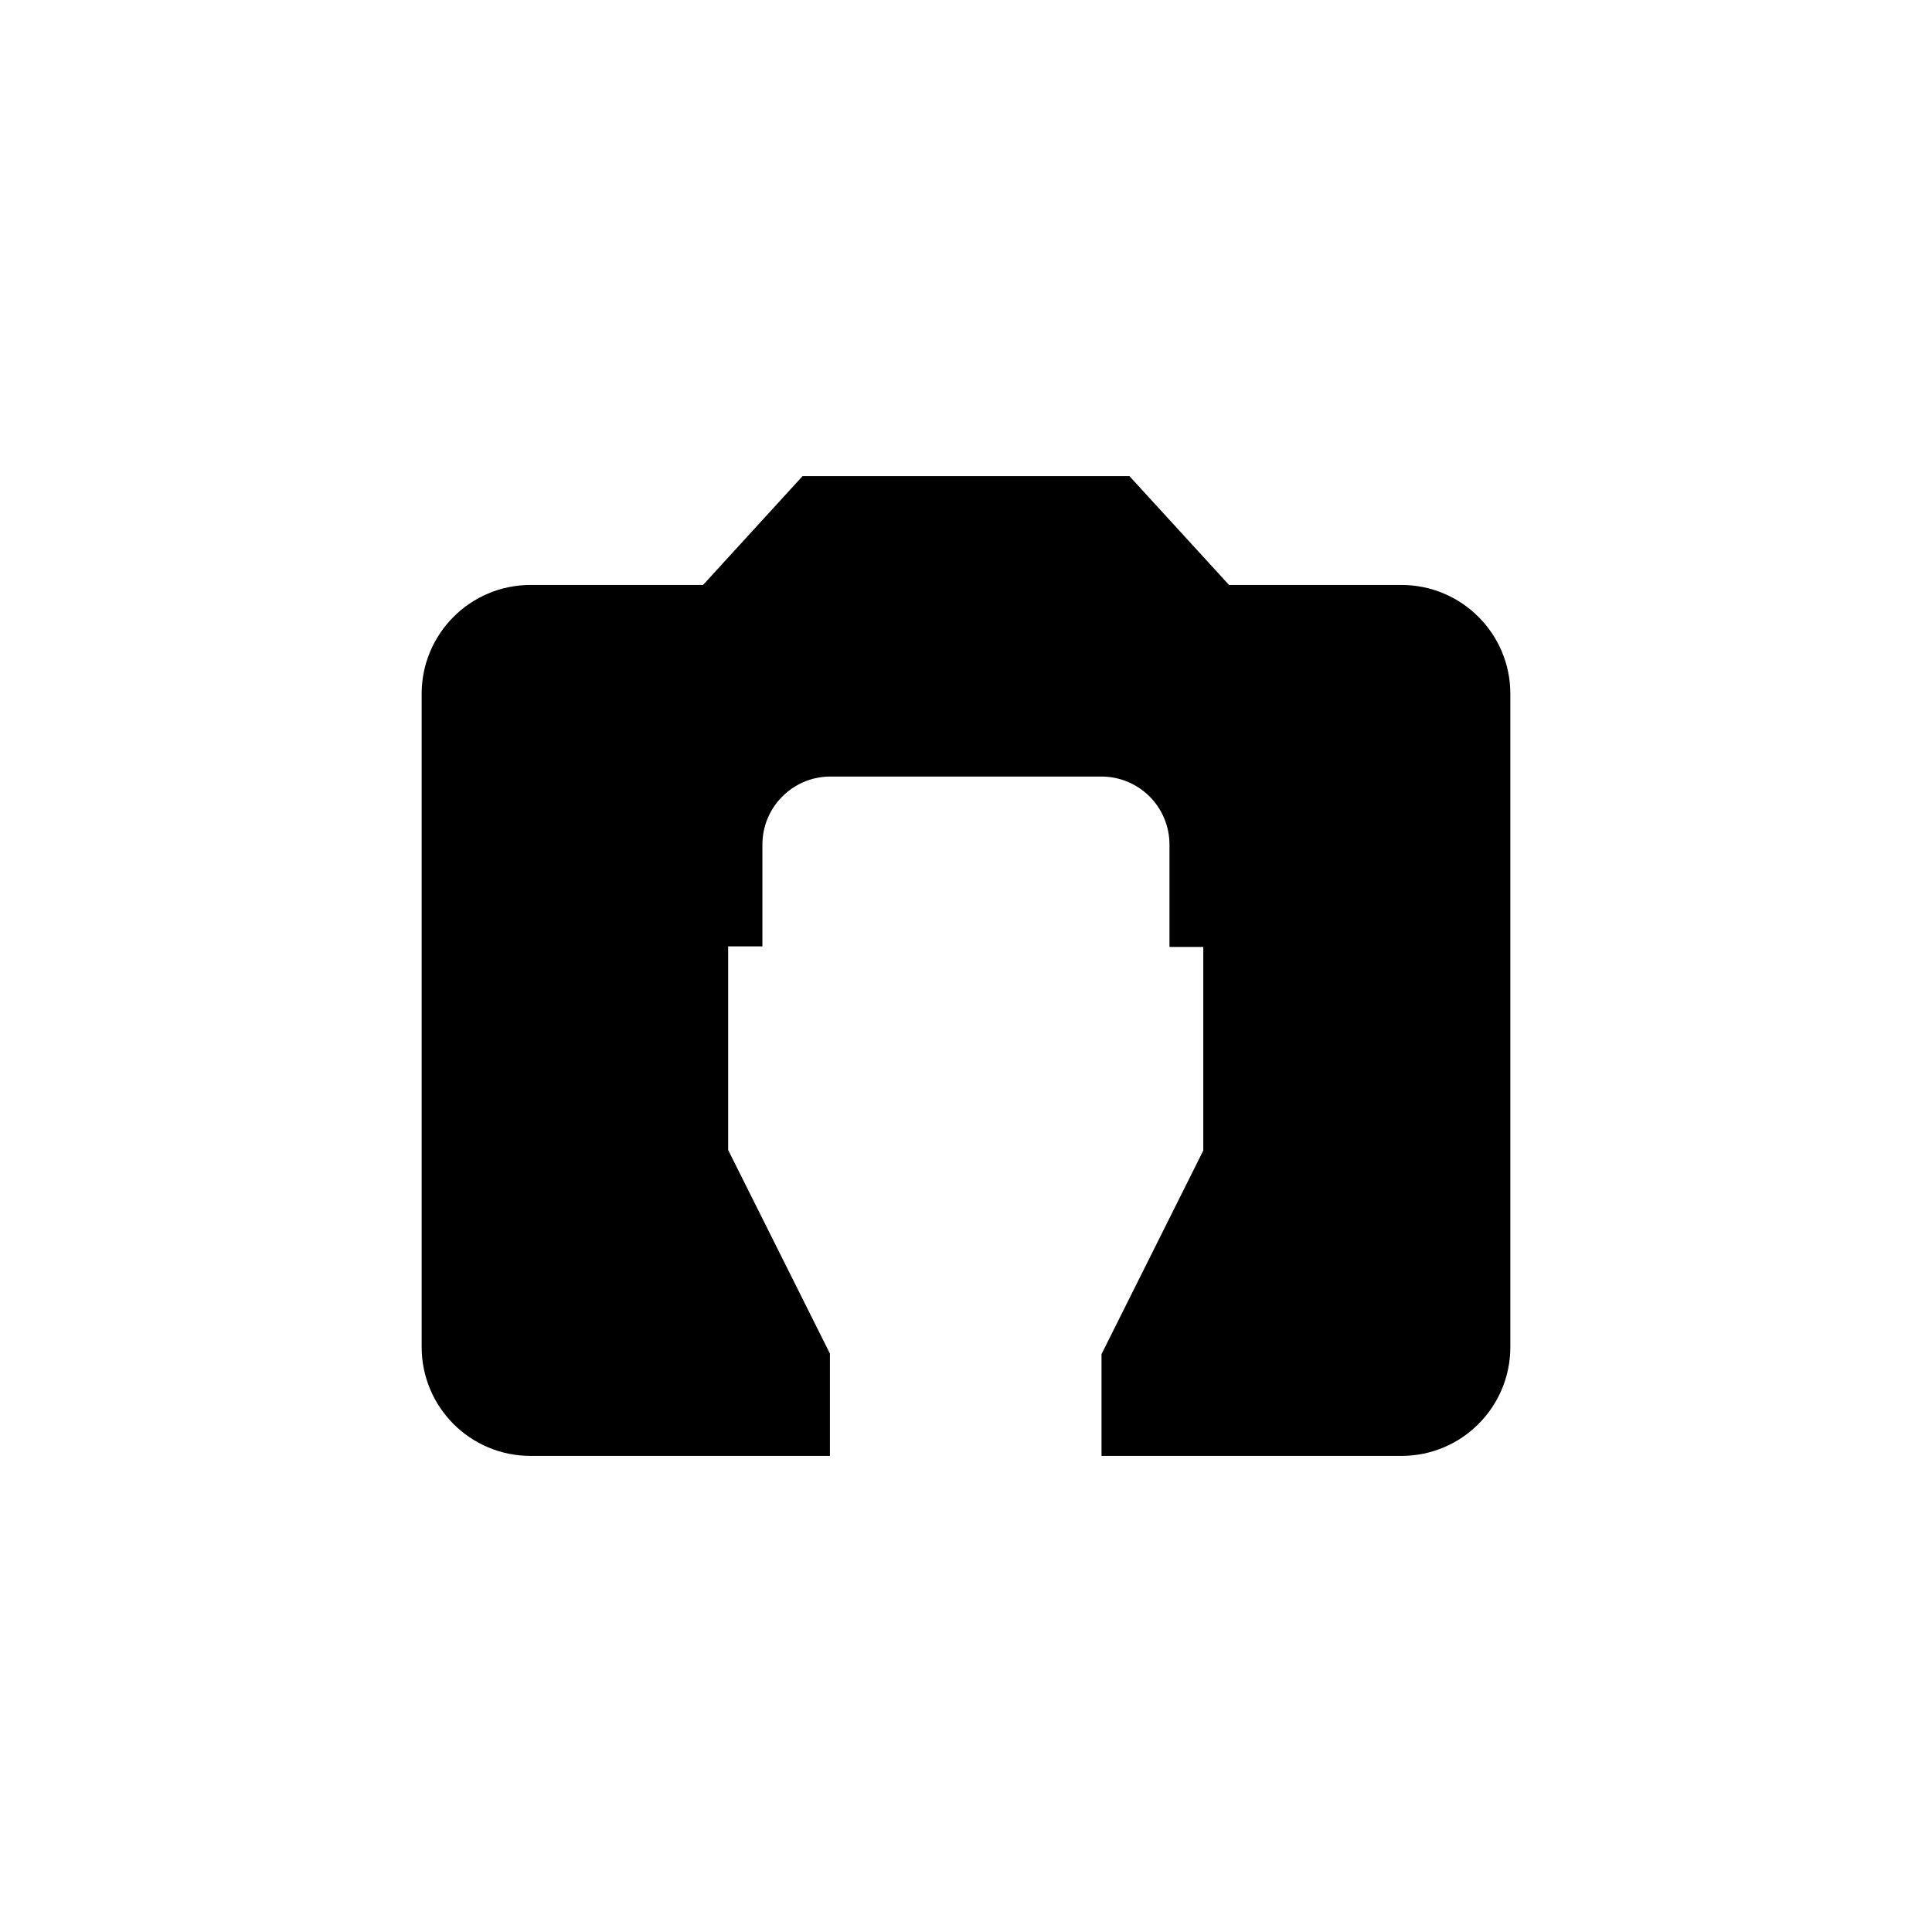
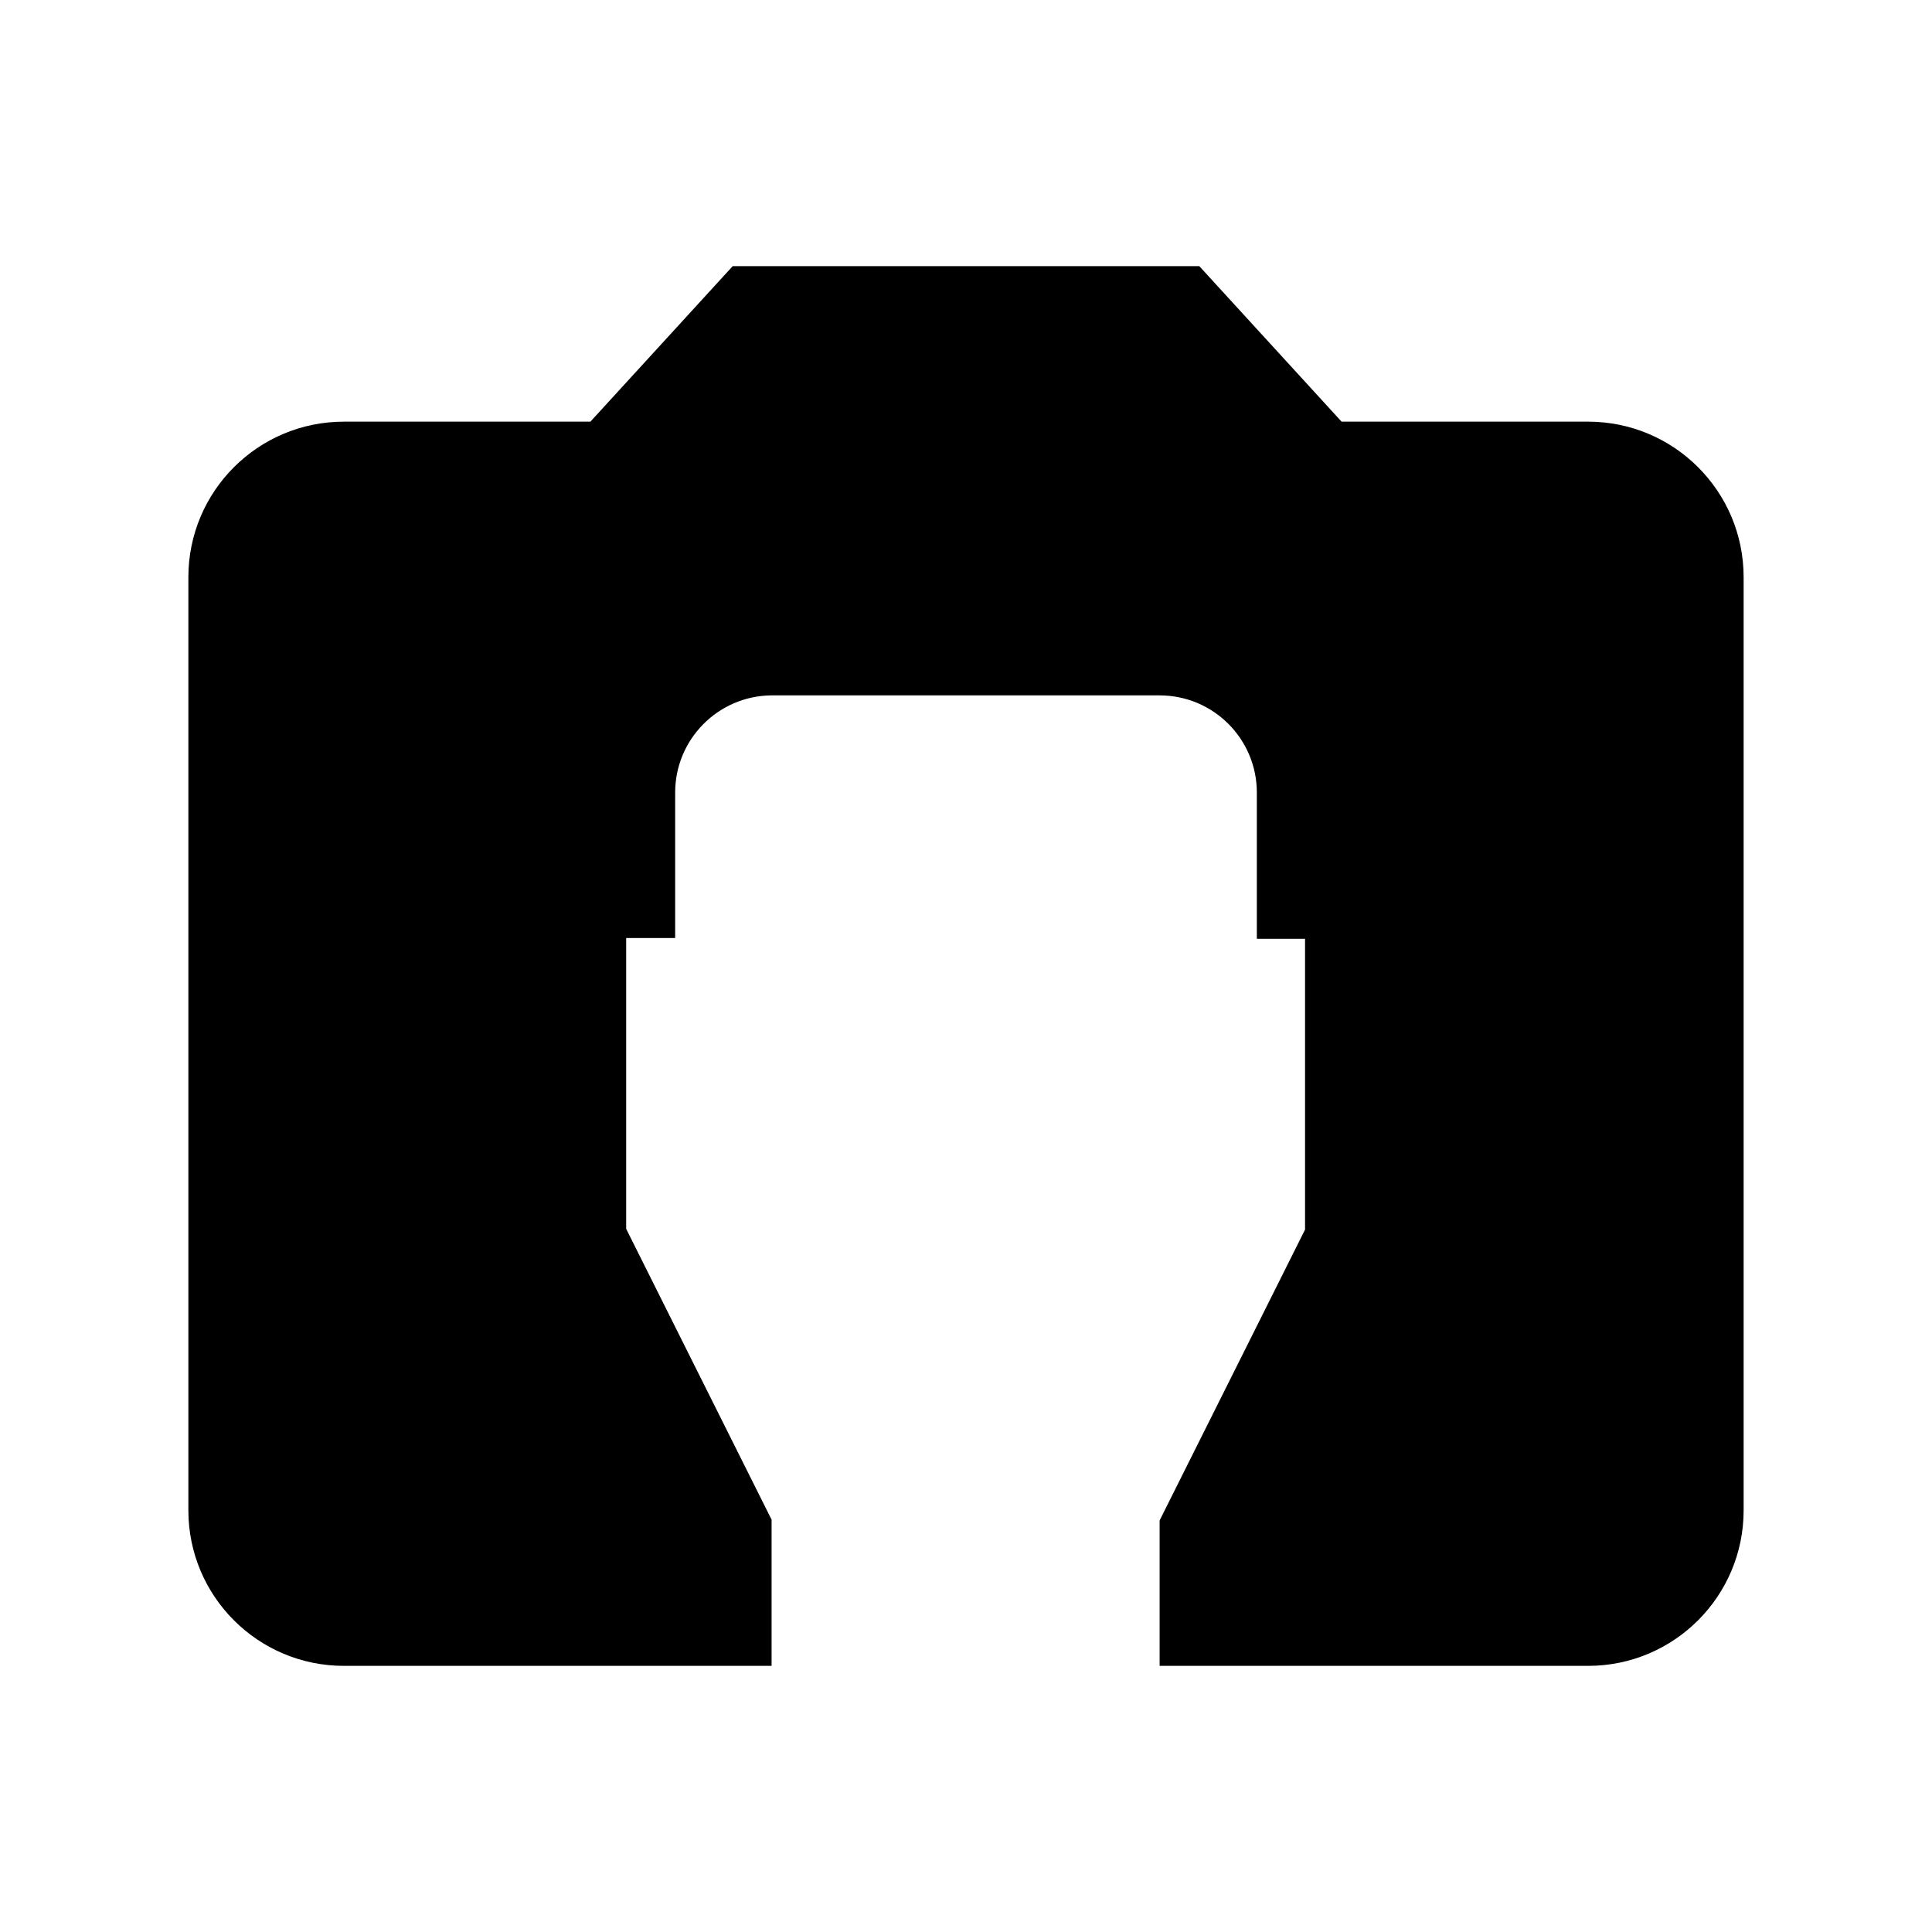
- <svg xmlns="http://www.w3.org/2000/svg" data-name="all icons" height="24" id="all_icons" viewBox="0 0 24 24" width="24">
-   <g data-name="Layer 437" id="Layer_437">
-     <g>
-       <rect fill="none" height="24" width="24" />
-       <path d="M21.66,7.17V18.762a1.932,1.932,0,0,1-1.932,1.932H14.405V18.888l1.806-3.613V11.662h-.6V9.846a1.207,1.207,0,0,0-1.208-1.208H9.575A1.208,1.208,0,0,0,8.387,9.846v1.806H7.779v3.613l1.806,3.613v1.816H4.272A1.932,1.932,0,0,1,2.34,18.762V7.17A1.932,1.932,0,0,1,4.272,5.238H7.334L9.1,3.306h5.8l1.768,1.932h3.062A1.932,1.932,0,0,1,21.66,7.17Z" transform="translate(3.6 3.6) scale(0.7)" />
-     </g>
-   </g>
+ <svg xmlns="http://www.w3.org/2000/svg" height="1000" viewBox="0 0 1000 1000" width="1000">
+   <defs>
+     <style>.a{fill:none;}</style>
+   </defs>
+   <path d="M902.5,298.75V781.75a80.5,80.5,0,0,1-80.5,80.5H600.223V786.983l75.268-150.535v-150.535h-24.955v-75.67A50.312,50.312,0,0,0,600.223,359.93h-201.25A50.312,50.312,0,0,0,349.465,410.243V485.51H324.107V636.045L399.375,786.58v75.67h-221.375a80.5,80.5,0,0,1-80.5-80.5V298.75a80.5,80.5,0,0,1,80.5-80.5H305.592l73.658-80.5h241.5l73.658,80.5H822A80.5,80.5,0,0,1,902.5,298.75Z" />
</svg>
